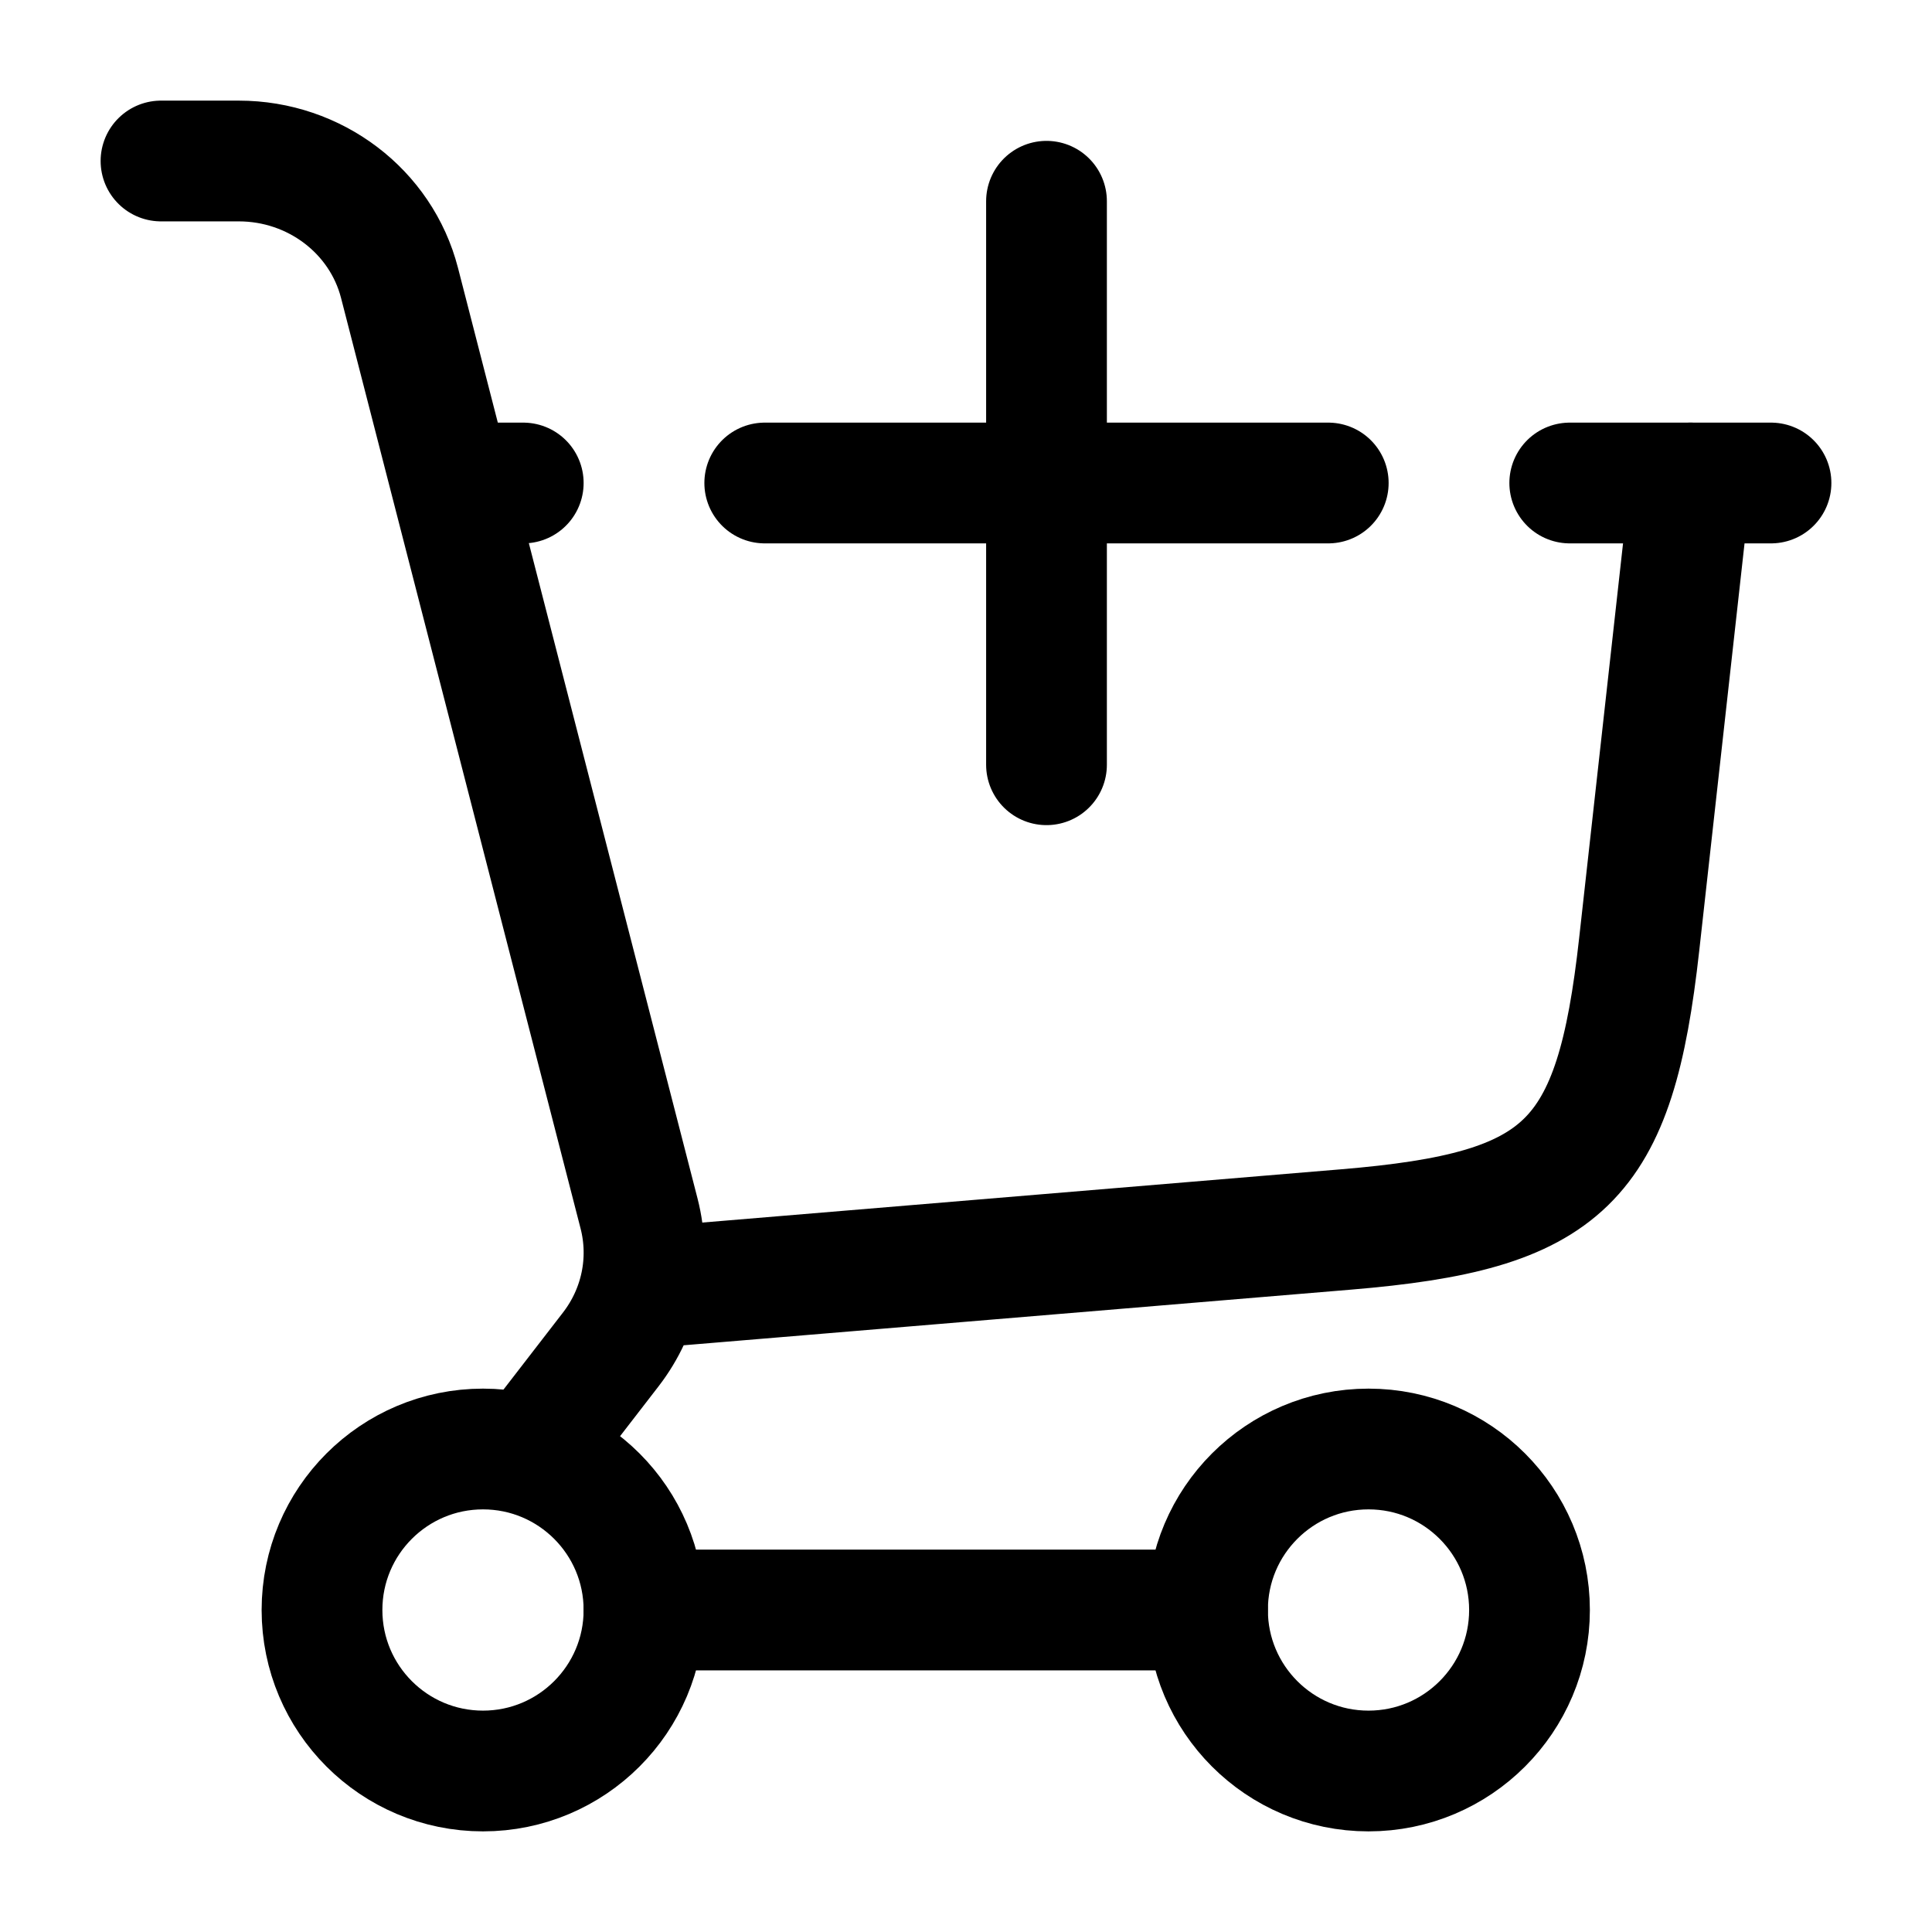
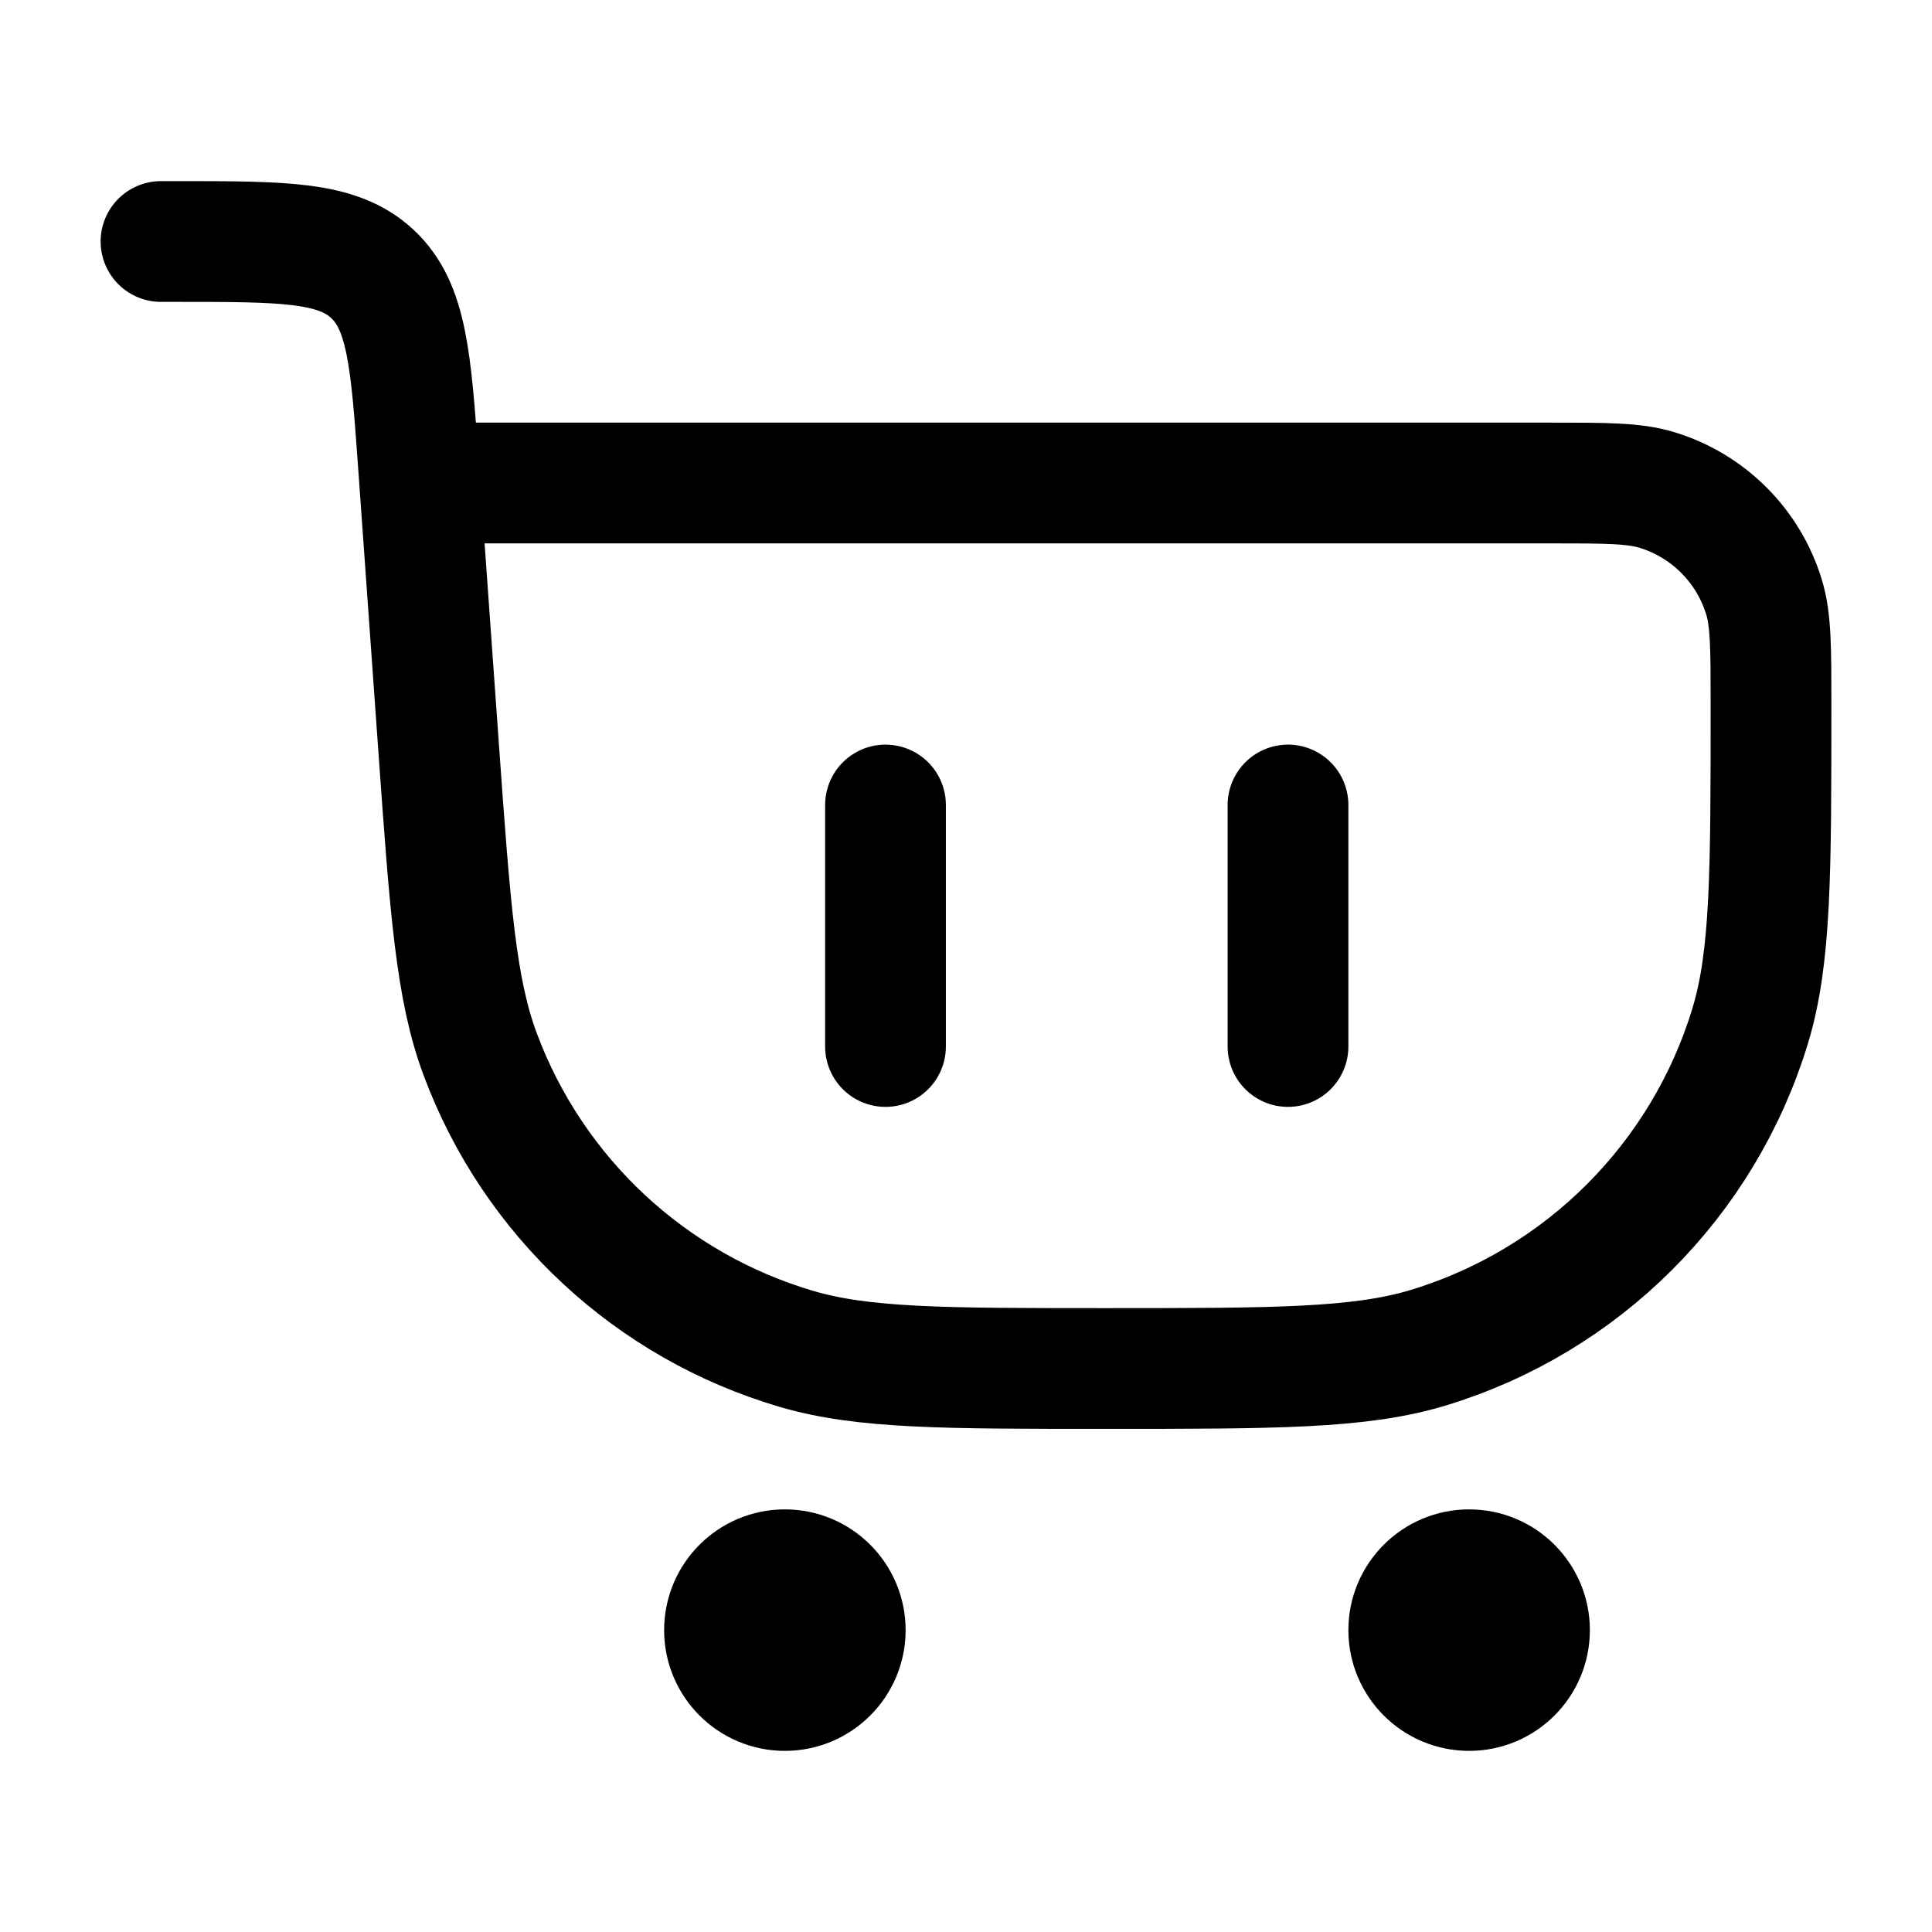
- <svg xmlns="http://www.w3.org/2000/svg" viewBox="0 0 24 24" width="24" height="24" color="currentColor" fill="none" stroke="currentColor" stroke-width="1.5">
-   <path d="M8 16L16.72 15.273C19.449 15.046 20.061 14.45 20.363 11.729L21 6" stroke-linecap="round" />
-   <path d="M6 6H6.5M22 6H19.5" stroke-linecap="round" />
-   <path d="M9.5 6H16.5M13 9.5V2.5" stroke-linecap="round" />
-   <circle cx="6" cy="20" r="2" />
-   <circle cx="17" cy="20" r="2" />
-   <path d="M8 20L15 20" stroke-linecap="round" />
-   <path d="M2 2H2.966C3.911 2 4.734 2.625 4.963 3.515L7.939 15.076C8.089 15.661 7.96 16.28 7.588 16.762L6.632 18" stroke-linecap="round" />
+ <svg xmlns="http://www.w3.org/2000/svg" viewBox="0 0 24 24" width="24" height="24" color="currentColor" fill="none" stroke="currentColor" stroke-width="1.5" stroke-linecap="round" stroke-linejoin="round">
+   <path d="M10.5 20.25C10.5 20.664 10.164 21 9.75 21C9.336 21 9 20.664 9 20.25C9 19.836 9.336 19.5 9.75 19.5C10.164 19.5 10.5 19.836 10.5 20.25Z" />
+   <path d="M19 20.25C19 20.664 18.664 21 18.25 21C17.836 21 17.5 20.664 17.5 20.25C17.5 19.836 17.836 19.5 18.25 19.5C18.664 19.5 19 19.836 19 20.25Z" />
+   <path d="M2 3H2.207C3.531 3 4.194 3 4.625 3.402C5.057 3.804 5.105 4.465 5.199 5.786L5.45 9.305C5.592 11.294 5.663 12.288 5.965 13.096C6.625 14.868 8.082 16.224 9.896 16.757C10.724 17 11.727 17 13.732 17C15.837 17 16.89 17 17.742 16.742C19.659 16.16 21.16 14.659 21.742 12.742C22 11.89 22 10.843 22 8.75C22 8.052 22 7.703 21.914 7.419C21.72 6.78 21.22 6.28 20.581 6.086C20.297 6 19.948 6 19.25 6H5.5" />
+   <path d="M16 10V13M11 10V13" />
</svg>
